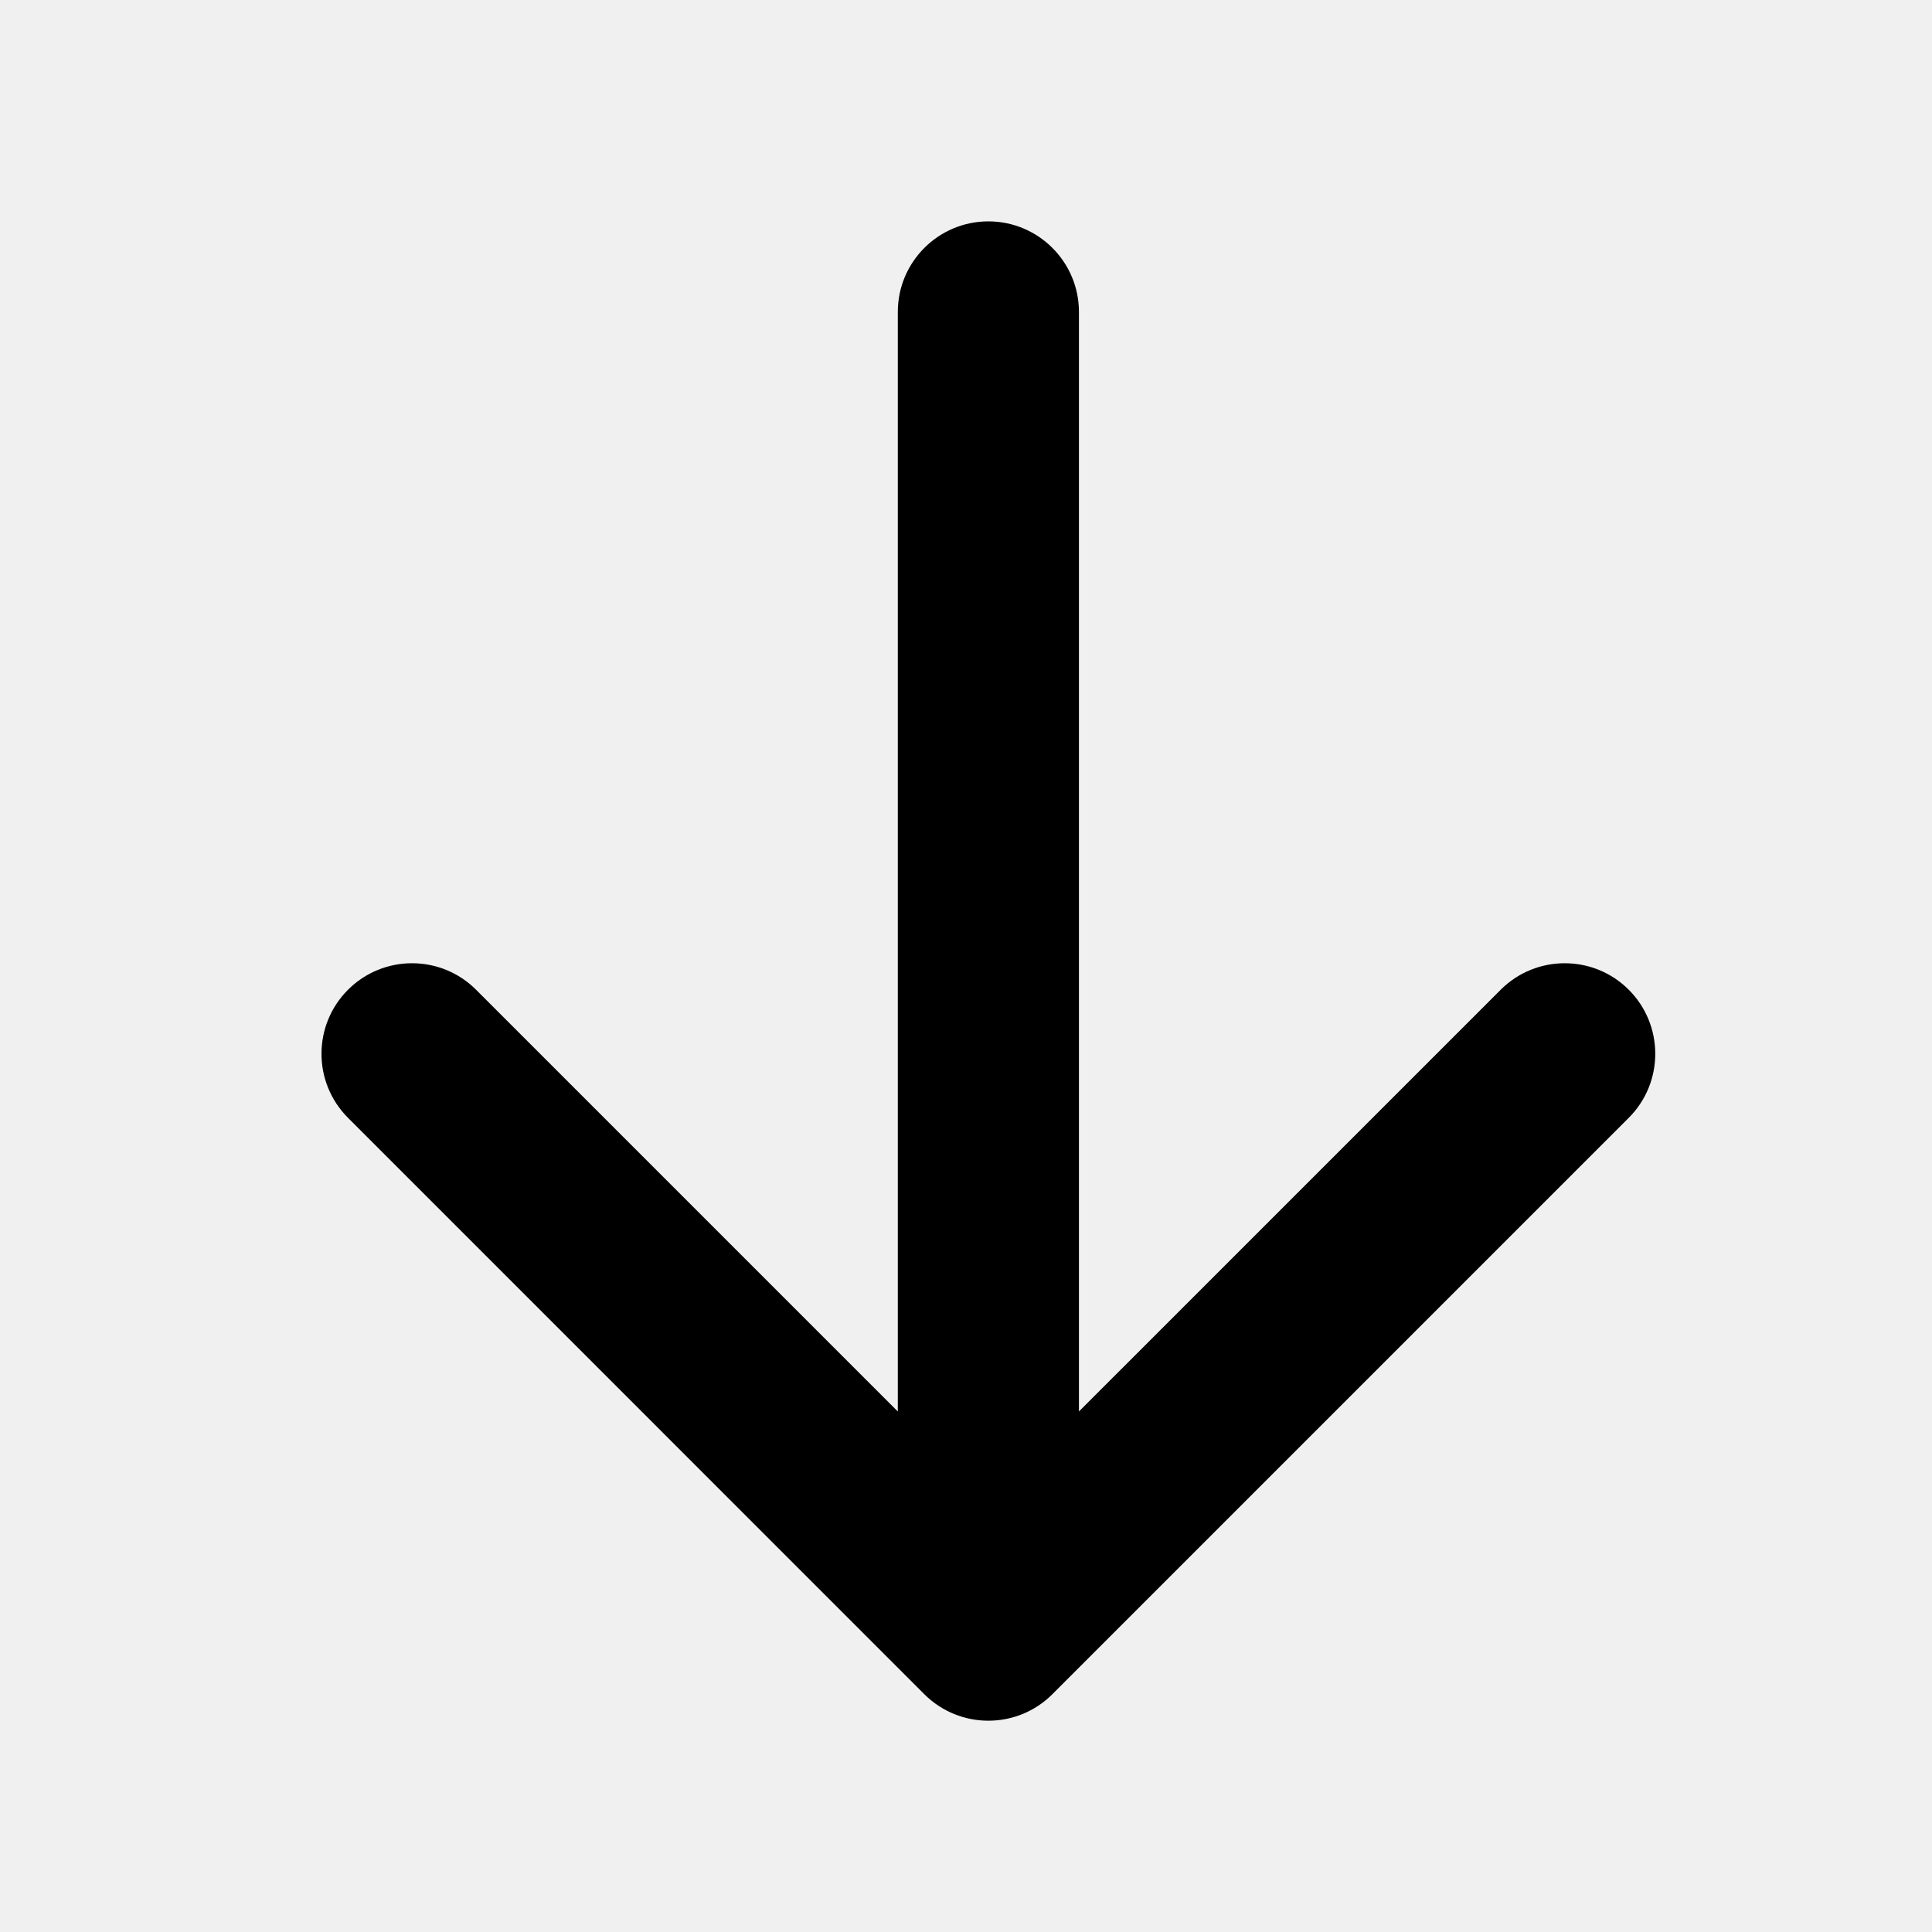
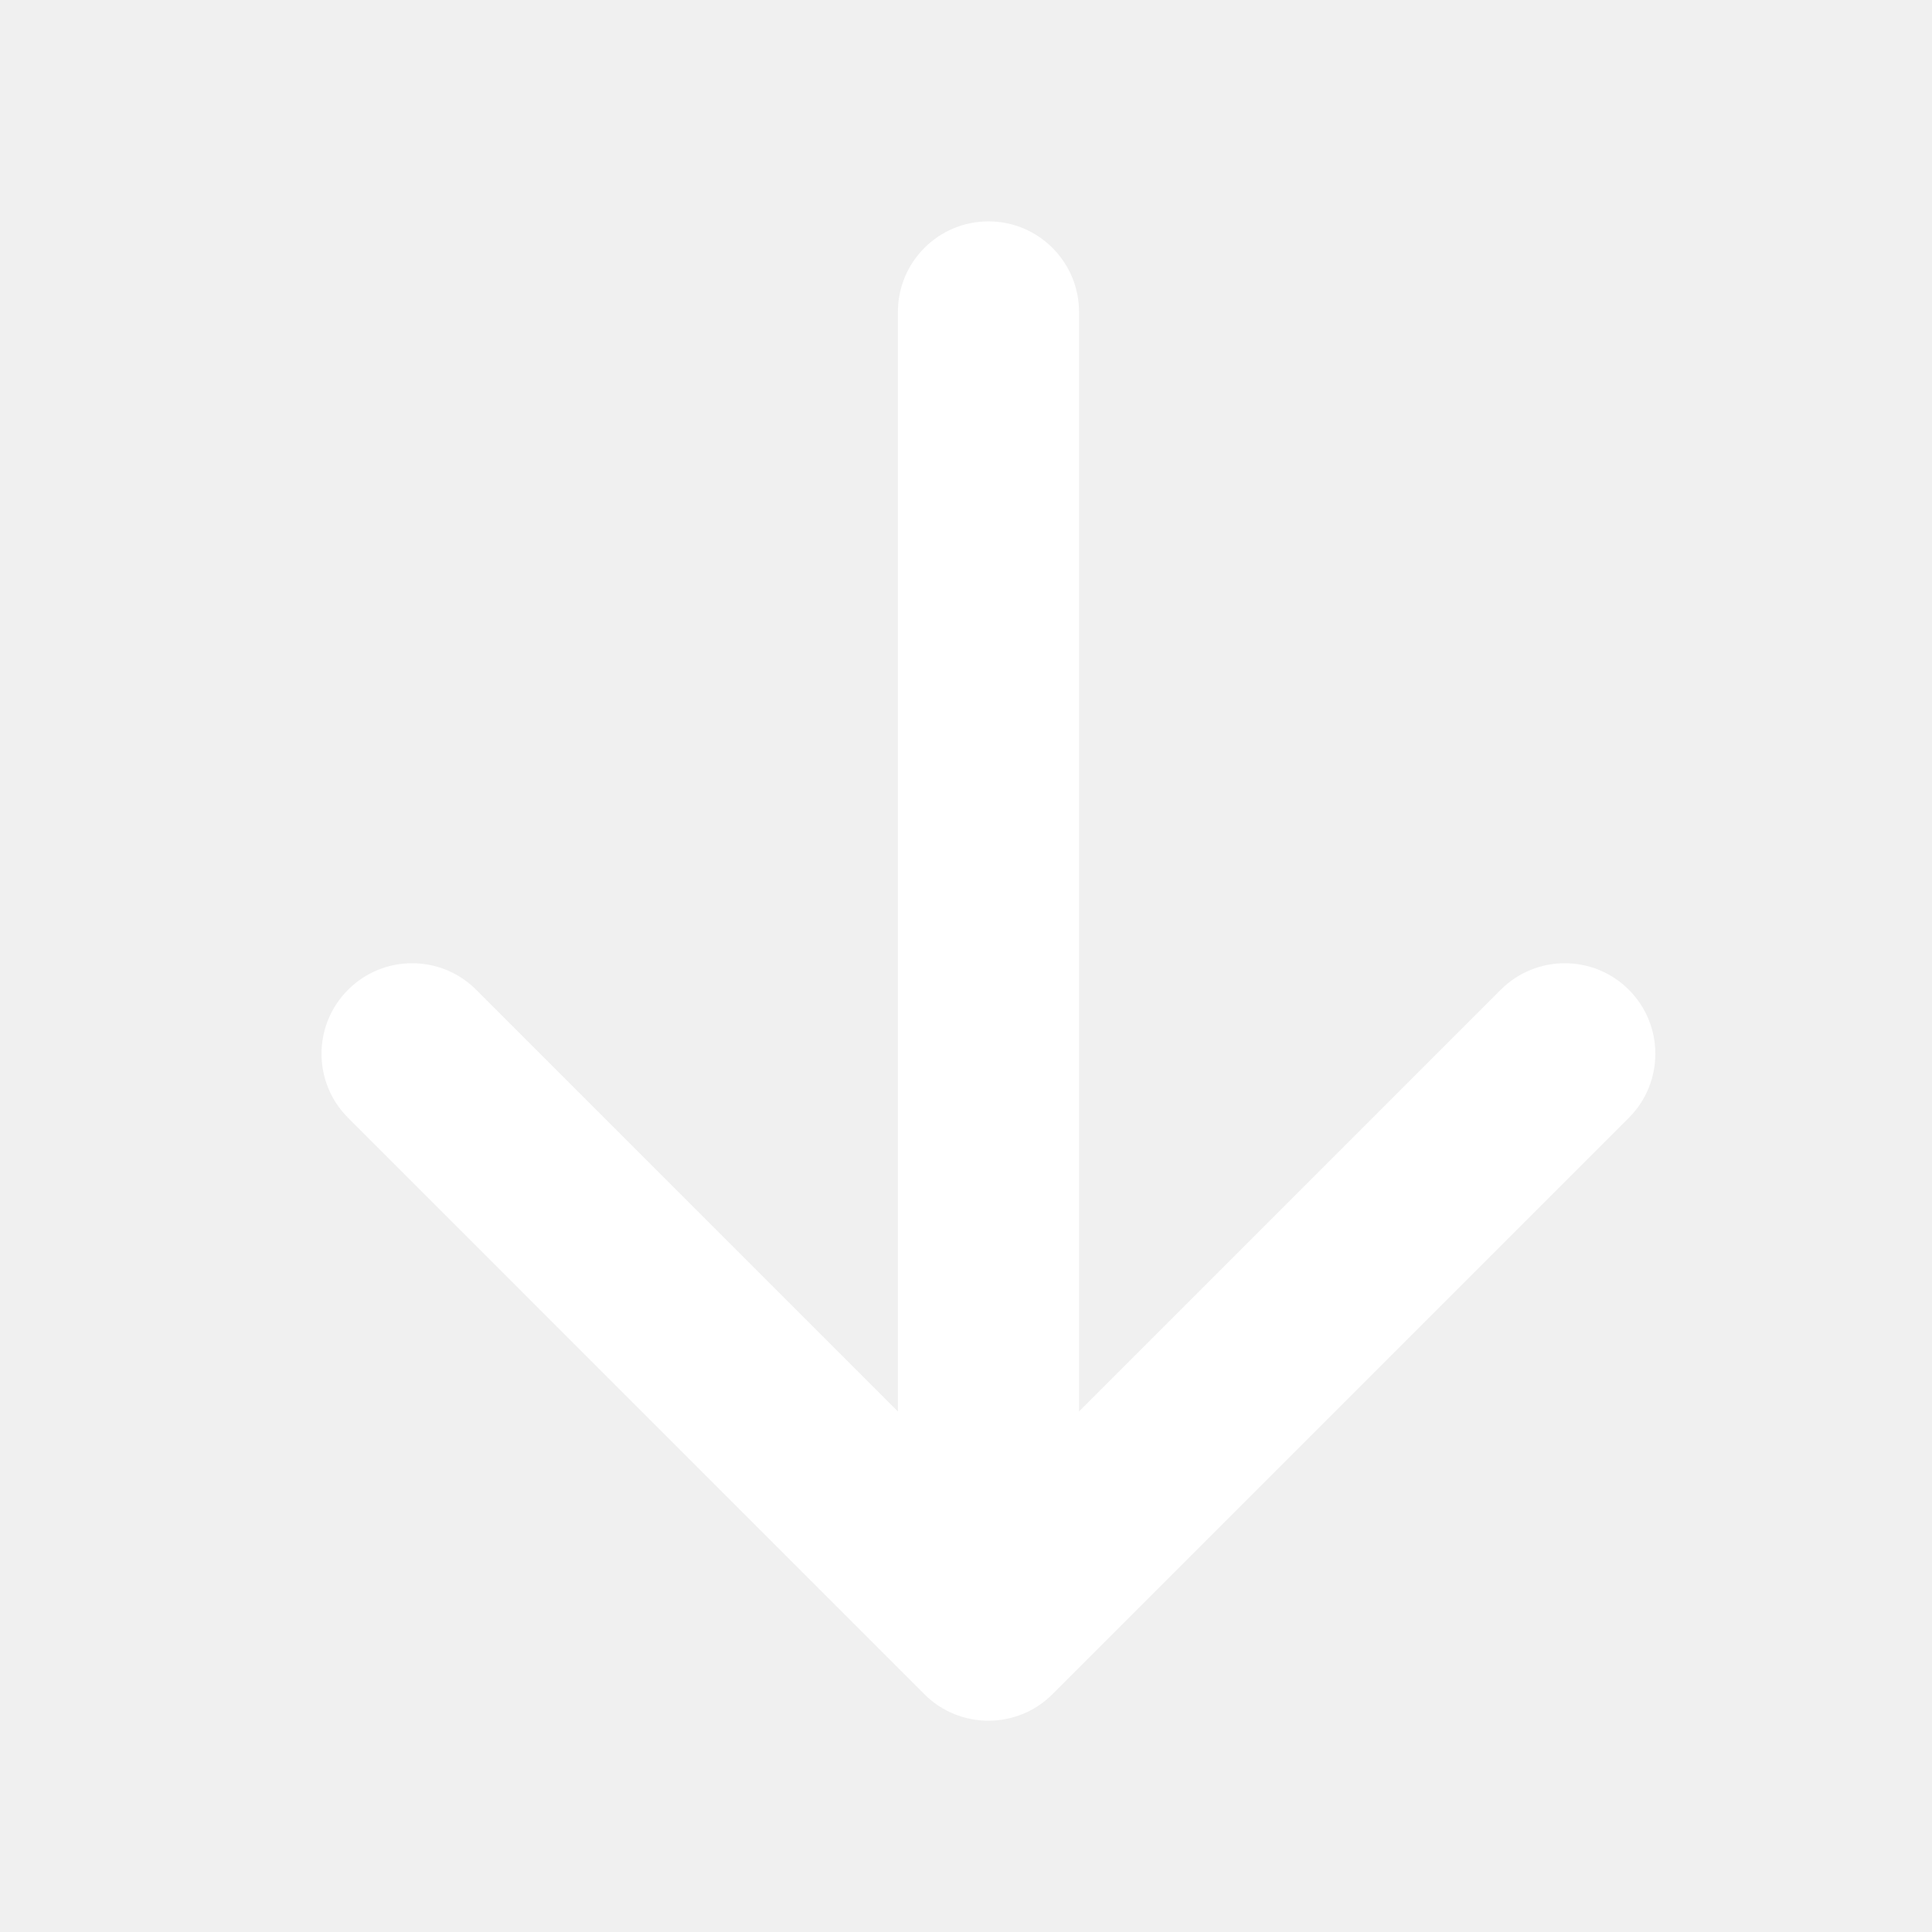
<svg xmlns="http://www.w3.org/2000/svg" width="24" height="24" viewBox="0 0 24 24" fill="none">
-   <path fill-rule="evenodd" clip-rule="evenodd" d="M20.233 13.886L13.073 21.046C12.634 21.485 11.922 21.485 11.482 21.046L4.323 13.886C3.884 13.447 3.884 12.734 4.323 12.295C4.762 11.856 5.475 11.856 5.914 12.295L11.153 17.534L11.153 3.875C11.153 3.254 11.657 2.75 12.278 2.75C12.899 2.75 13.403 3.254 13.403 3.875L13.403 17.534L18.642 12.295C19.081 11.856 19.794 11.856 20.233 12.295C20.672 12.734 20.672 13.447 20.233 13.886Z" fill="black" />
+   <path fill-rule="evenodd" clip-rule="evenodd" d="M20.234 13.886L13.074 21.046C12.635 21.485 11.922 21.485 11.483 21.046L4.324 13.886C3.884 13.447 3.884 12.734 4.324 12.295C4.763 11.856 5.475 11.856 5.915 12.295L11.154 17.534V3.875C11.154 3.254 11.657 2.75 12.279 2.75C12.9 2.75 13.404 3.254 13.404 3.875V17.534L18.643 12.295C19.082 11.856 19.794 11.856 20.234 12.295C20.673 12.734 20.673 13.447 20.234 13.886Z" fill="white" />
</svg>
